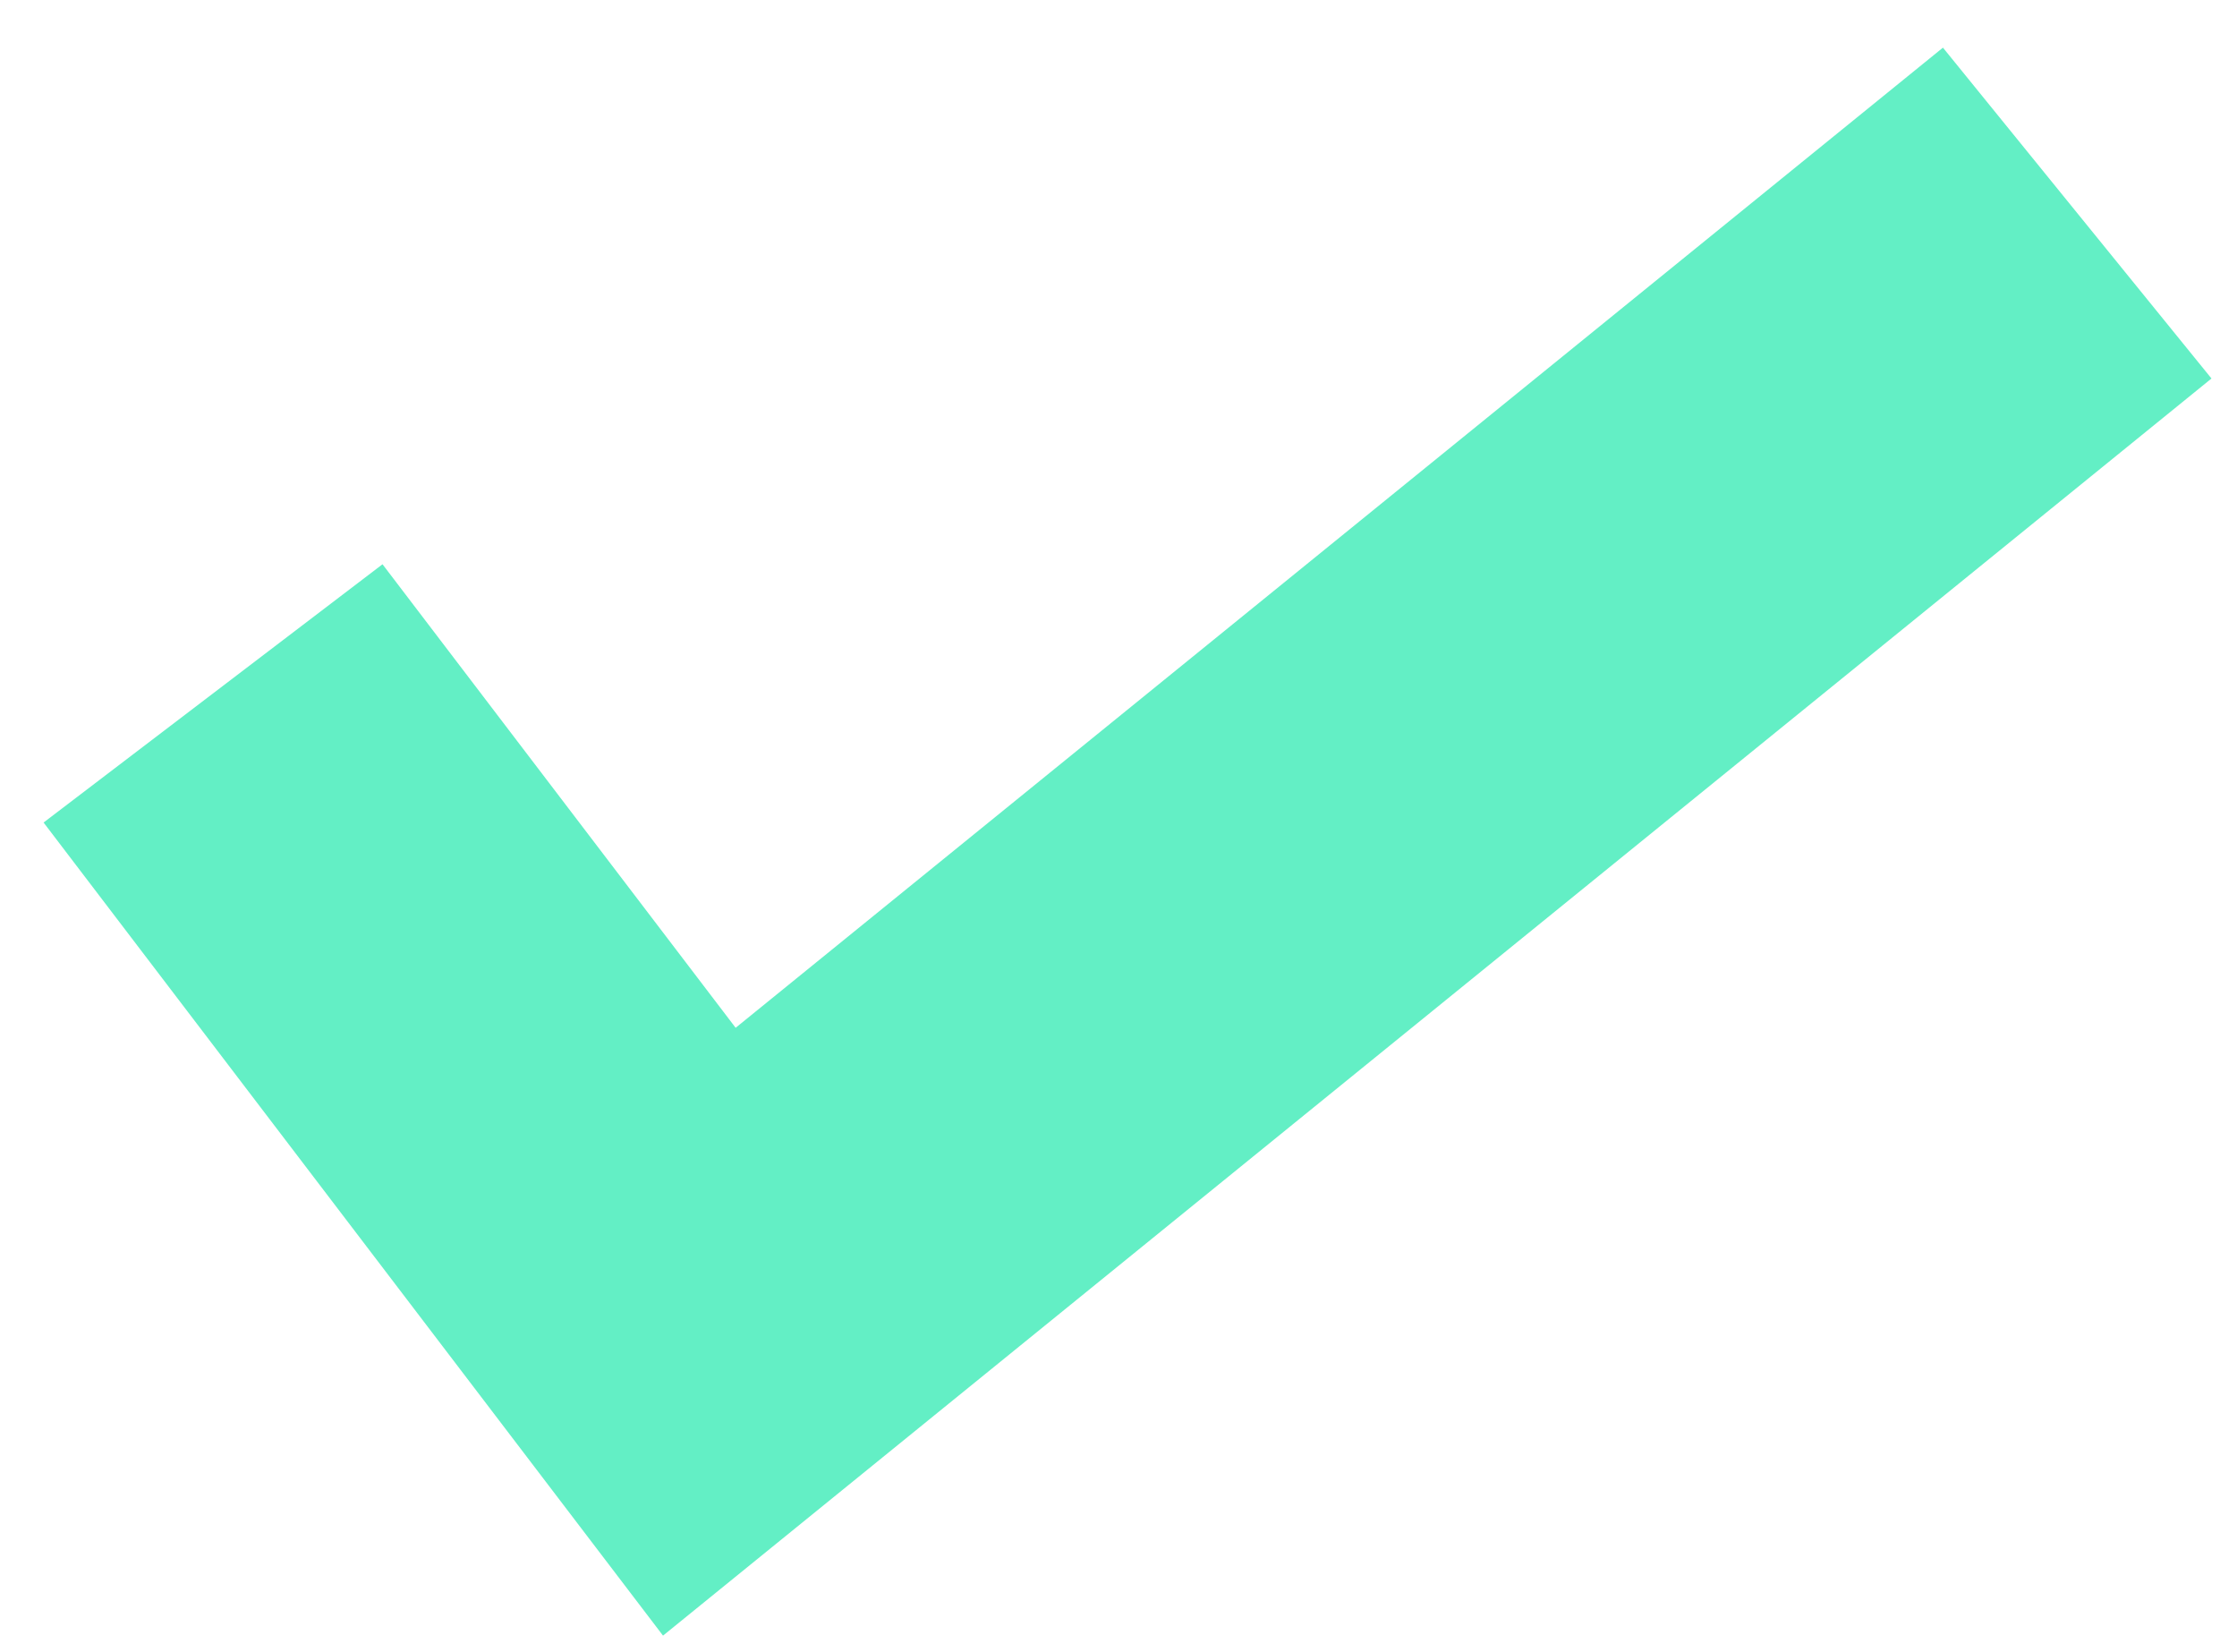
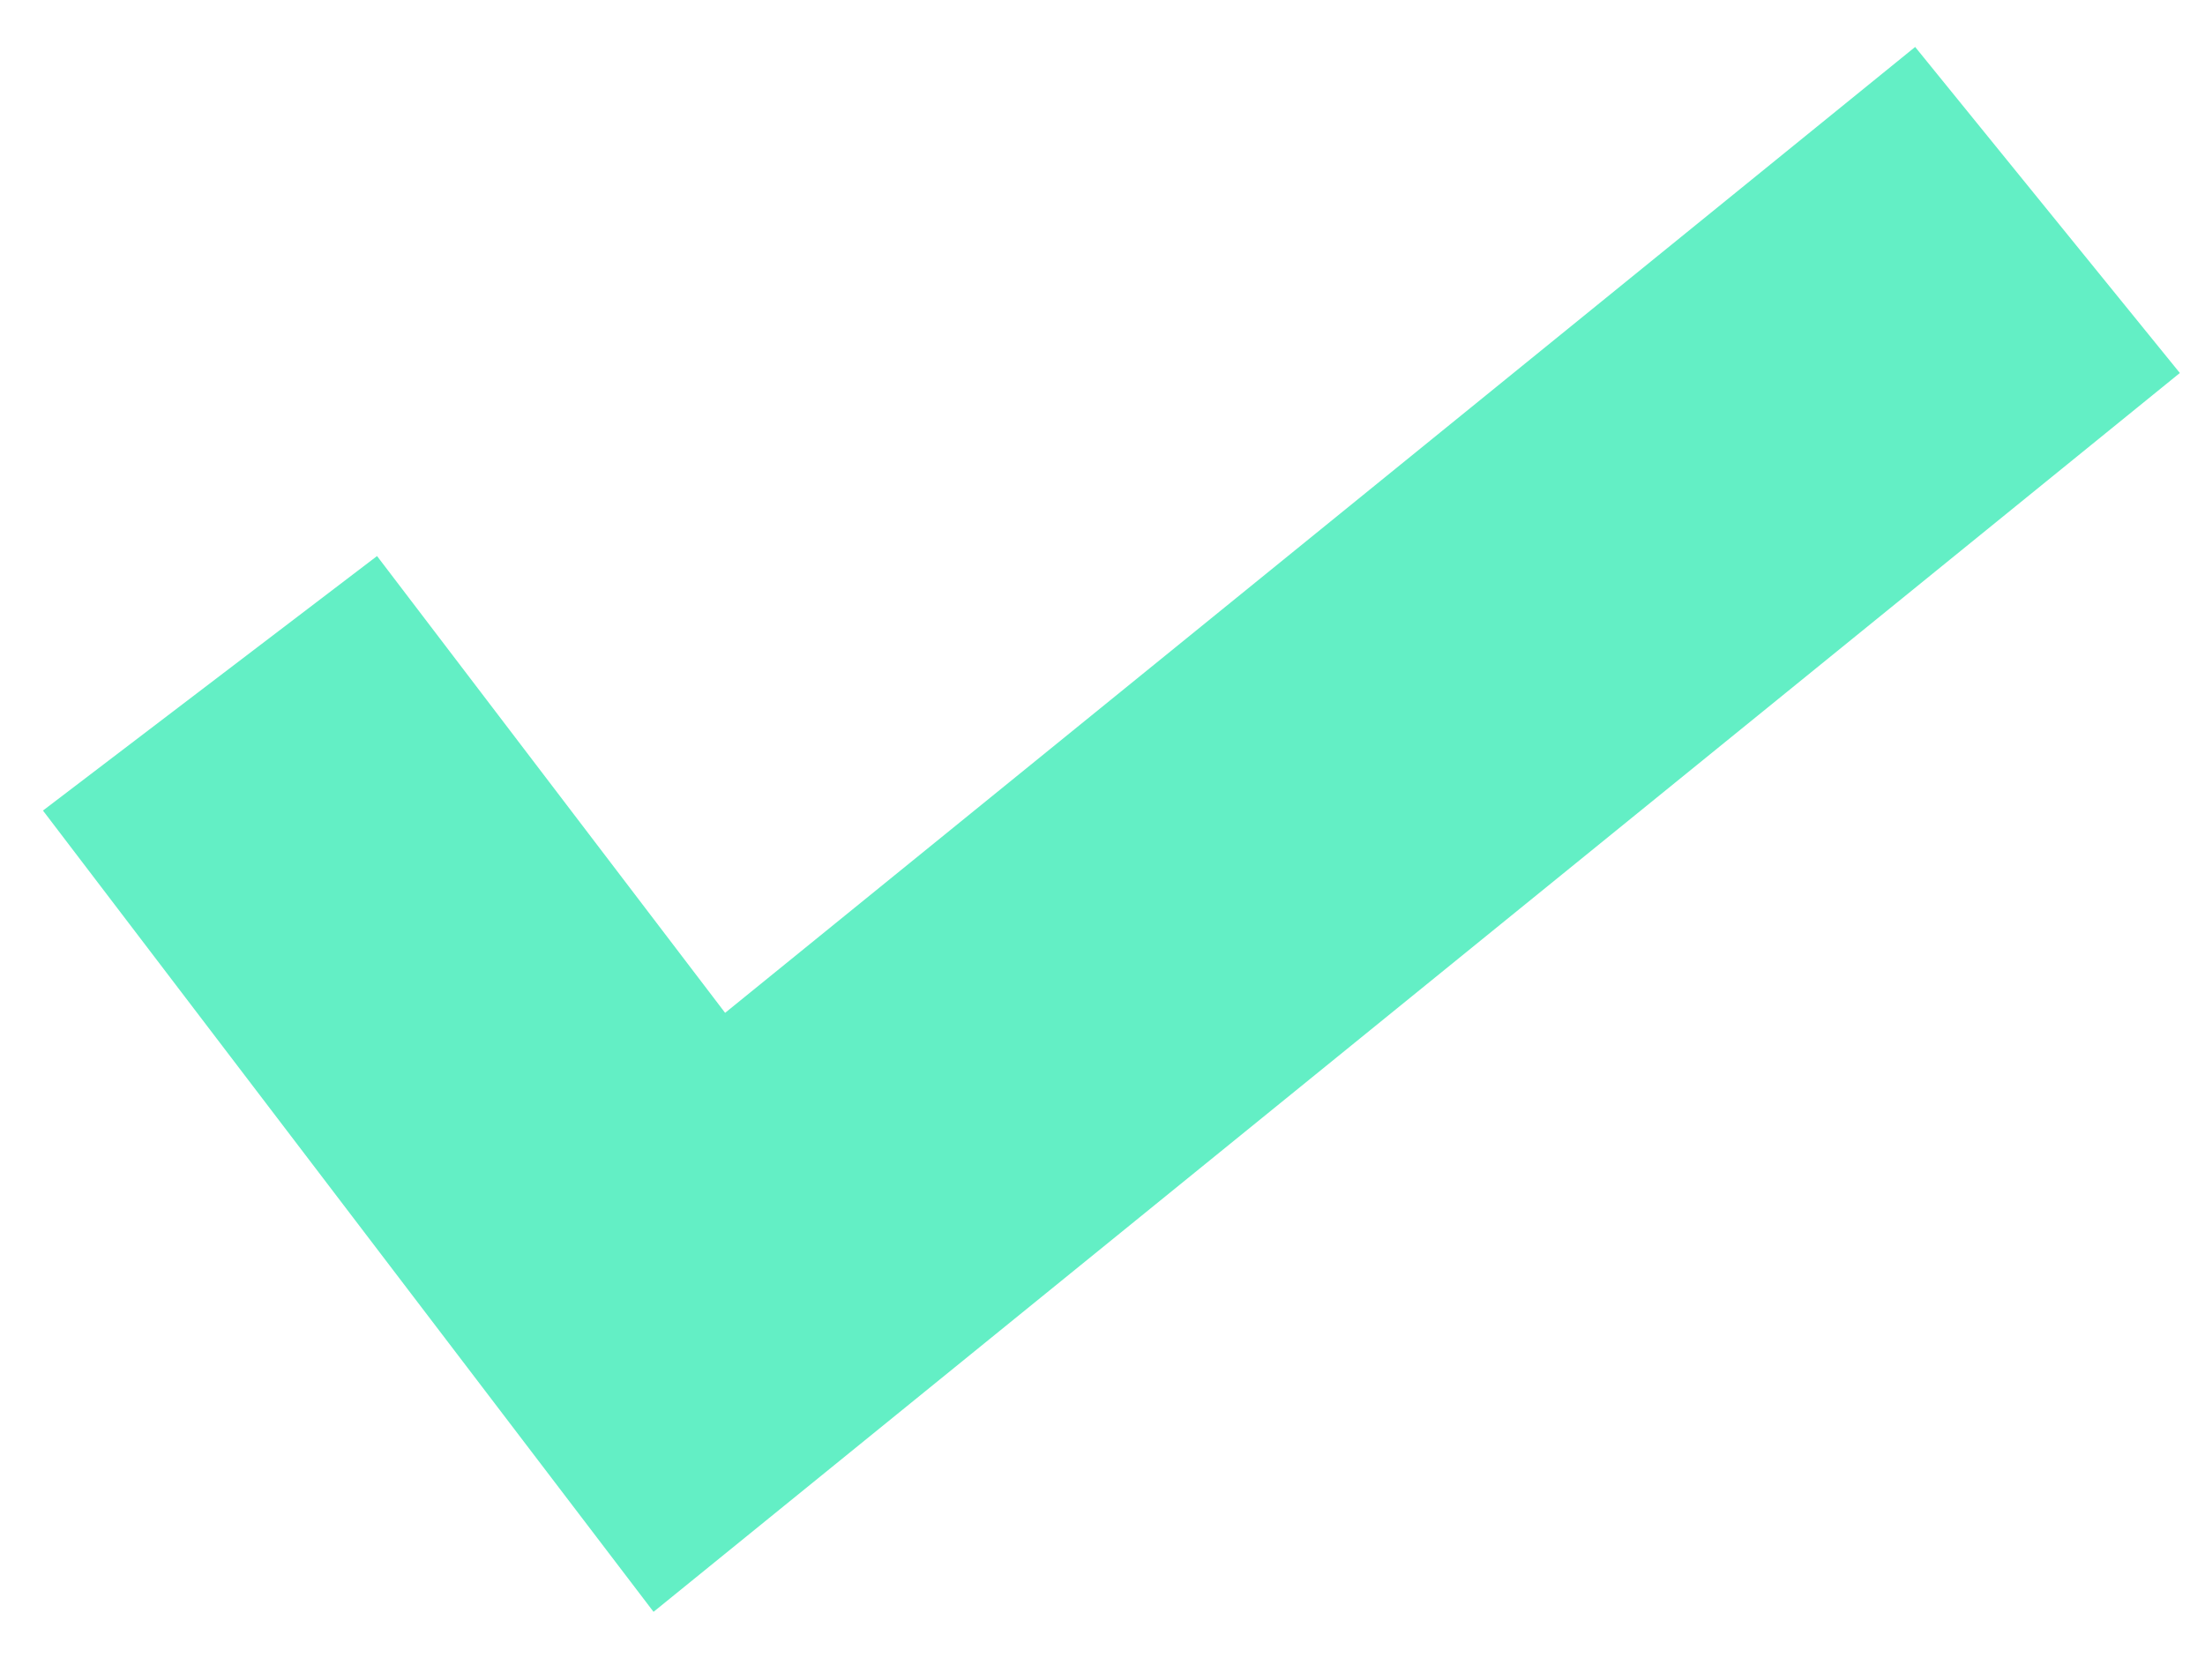
- <svg xmlns="http://www.w3.org/2000/svg" width="42px" height="31px" viewBox="0 0 42 31" version="1.1">
+ <svg xmlns="http://www.w3.org/2000/svg" width="42px" height="32px" viewBox="0 0 42 32" version="1.1">
  <g id="Page-1" stroke="none" stroke-width="1" fill="none" fill-rule="evenodd">
-     <g id="Desktop" transform="translate(-1442, -20231)" stroke="#63EFC5" stroke-width="8">
-       <g id="Group-33" transform="translate(628, 20224)">
-         <polyline id="Stroke-3" points="818 20.017 827.13 32 853 11" />
+     <g id="Desktop" transform="translate(-1553, -19739)">
+       <g id="Group-2" transform="translate(1444, 19739)">
+         <g id="icon_checkmark-small" transform="translate(110, 0)">
+           <rect id="Rectangle" x="0" y="0" width="40" height="32" />
+           <polyline id="Stroke-3" stroke="#63EFC5" stroke-width="8" points="3 13.017 12.13 25 38 4" />
+         </g>
      </g>
    </g>
  </g>
</svg>
